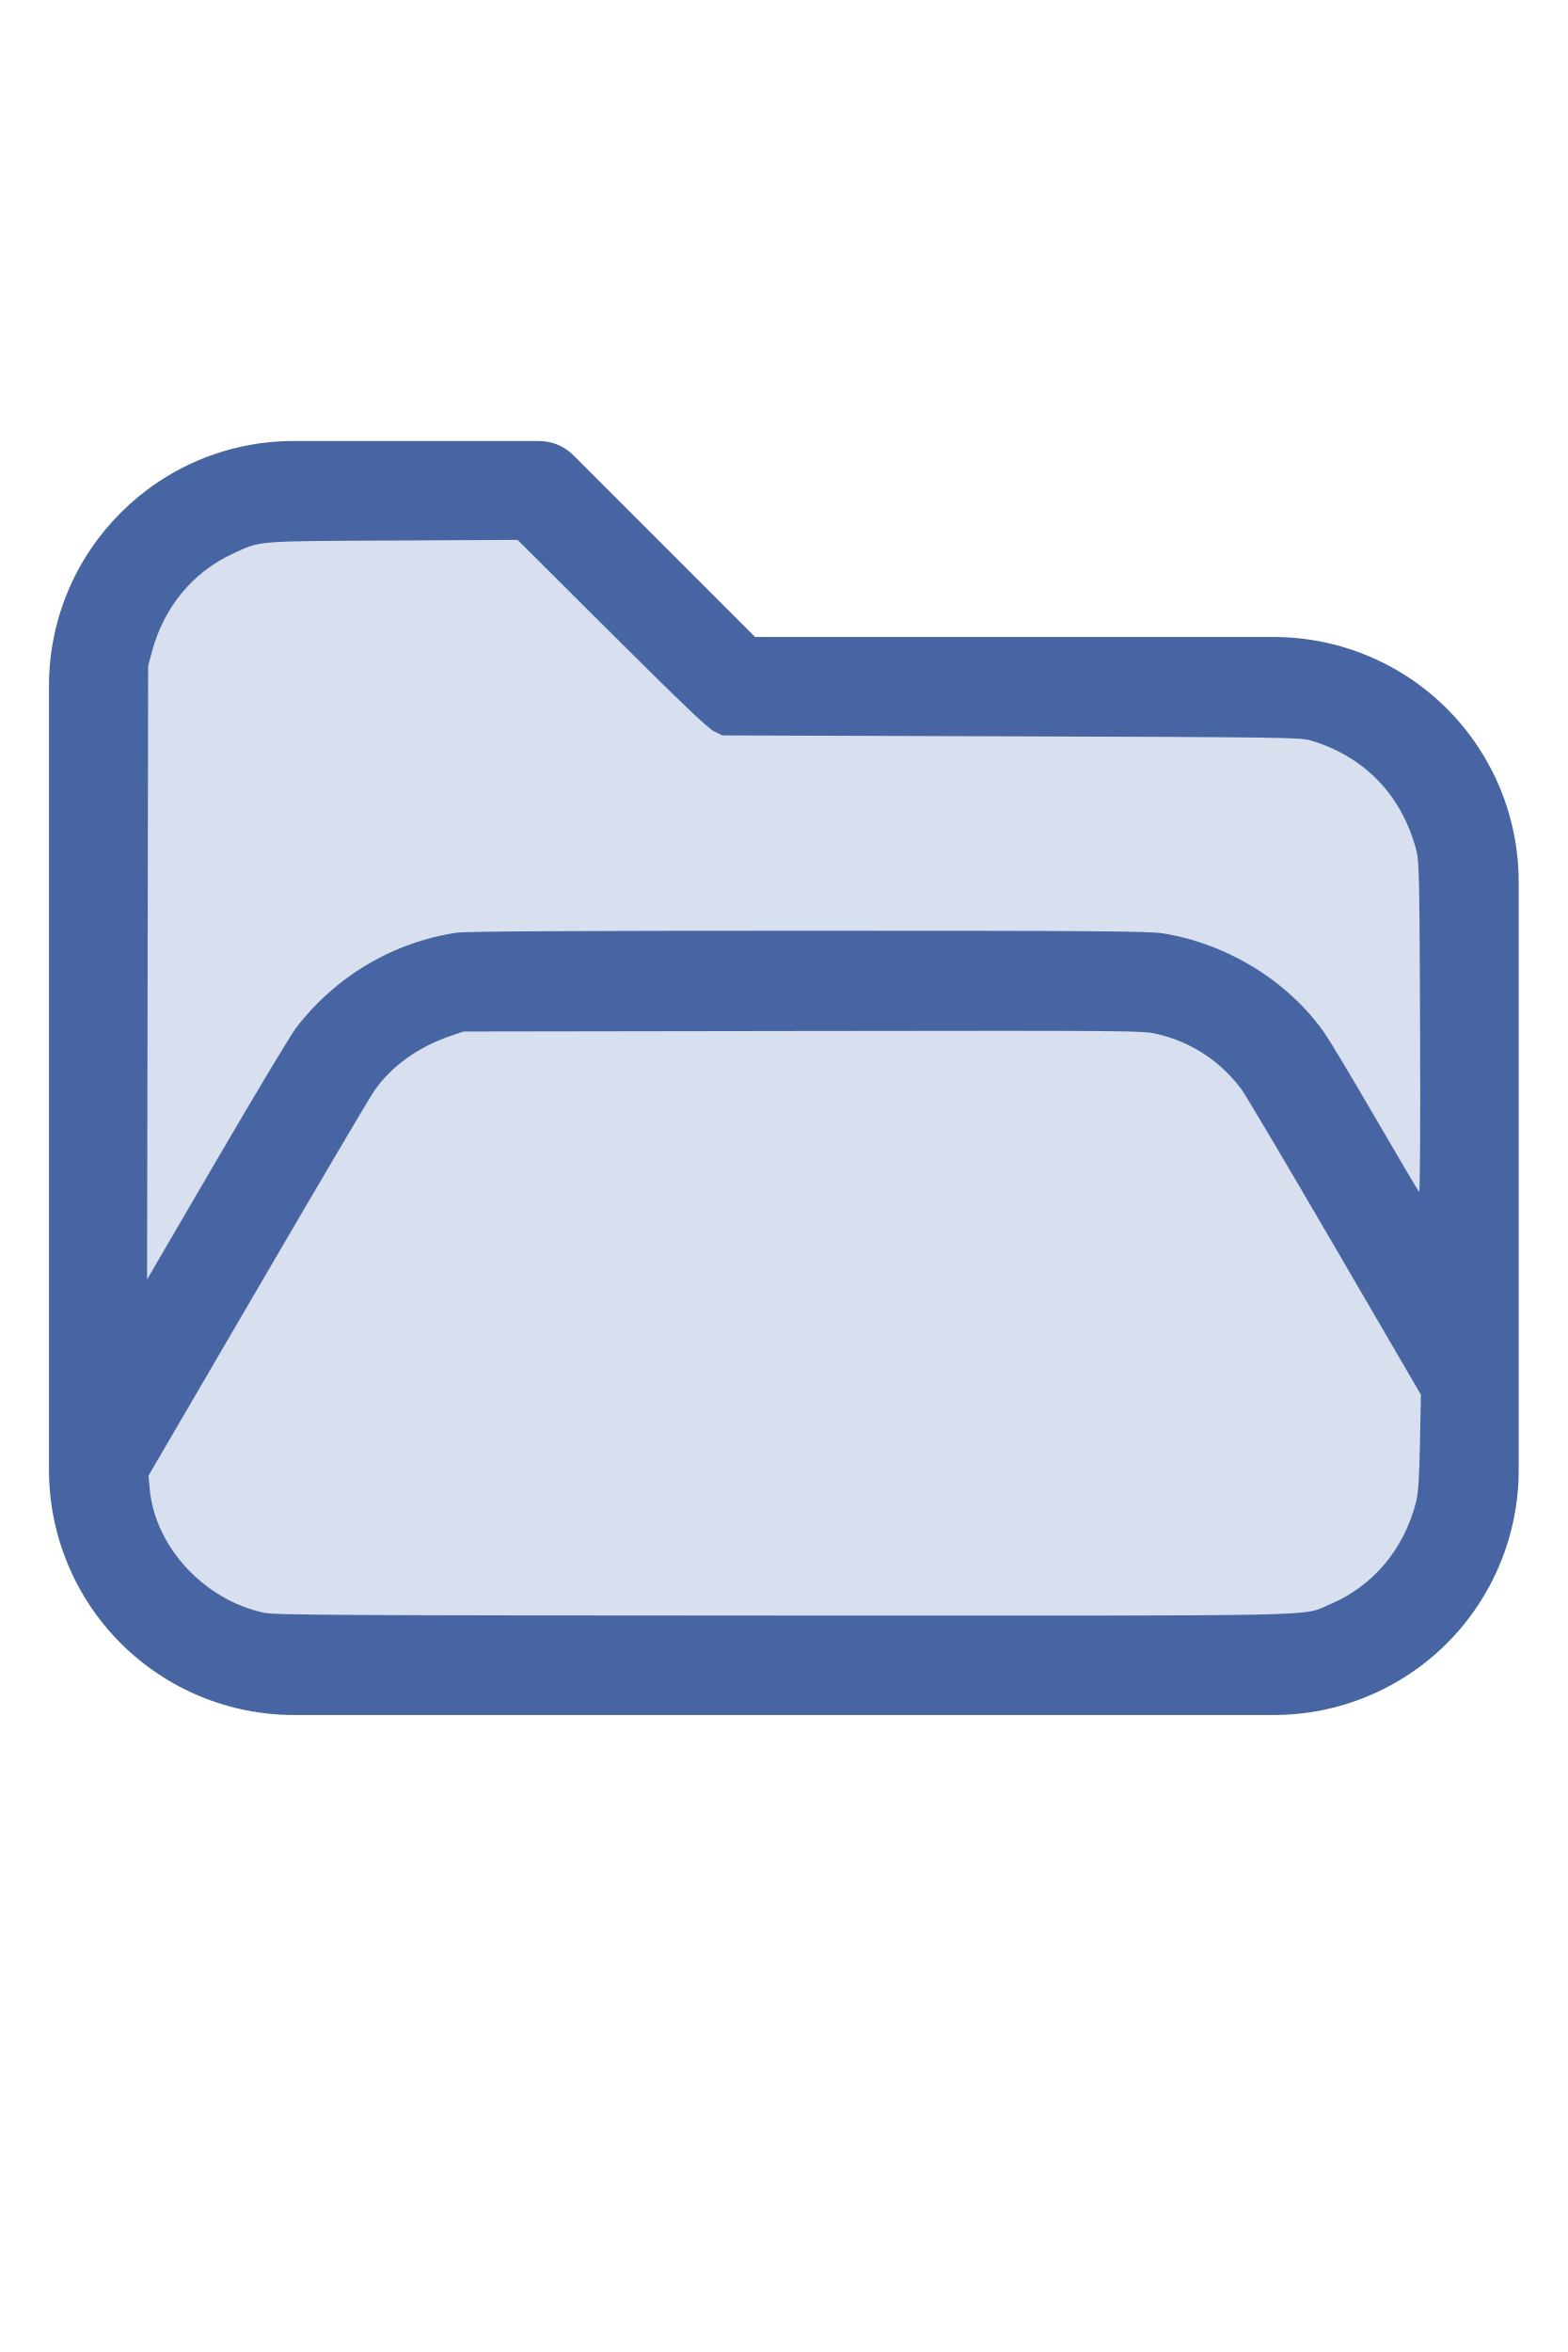
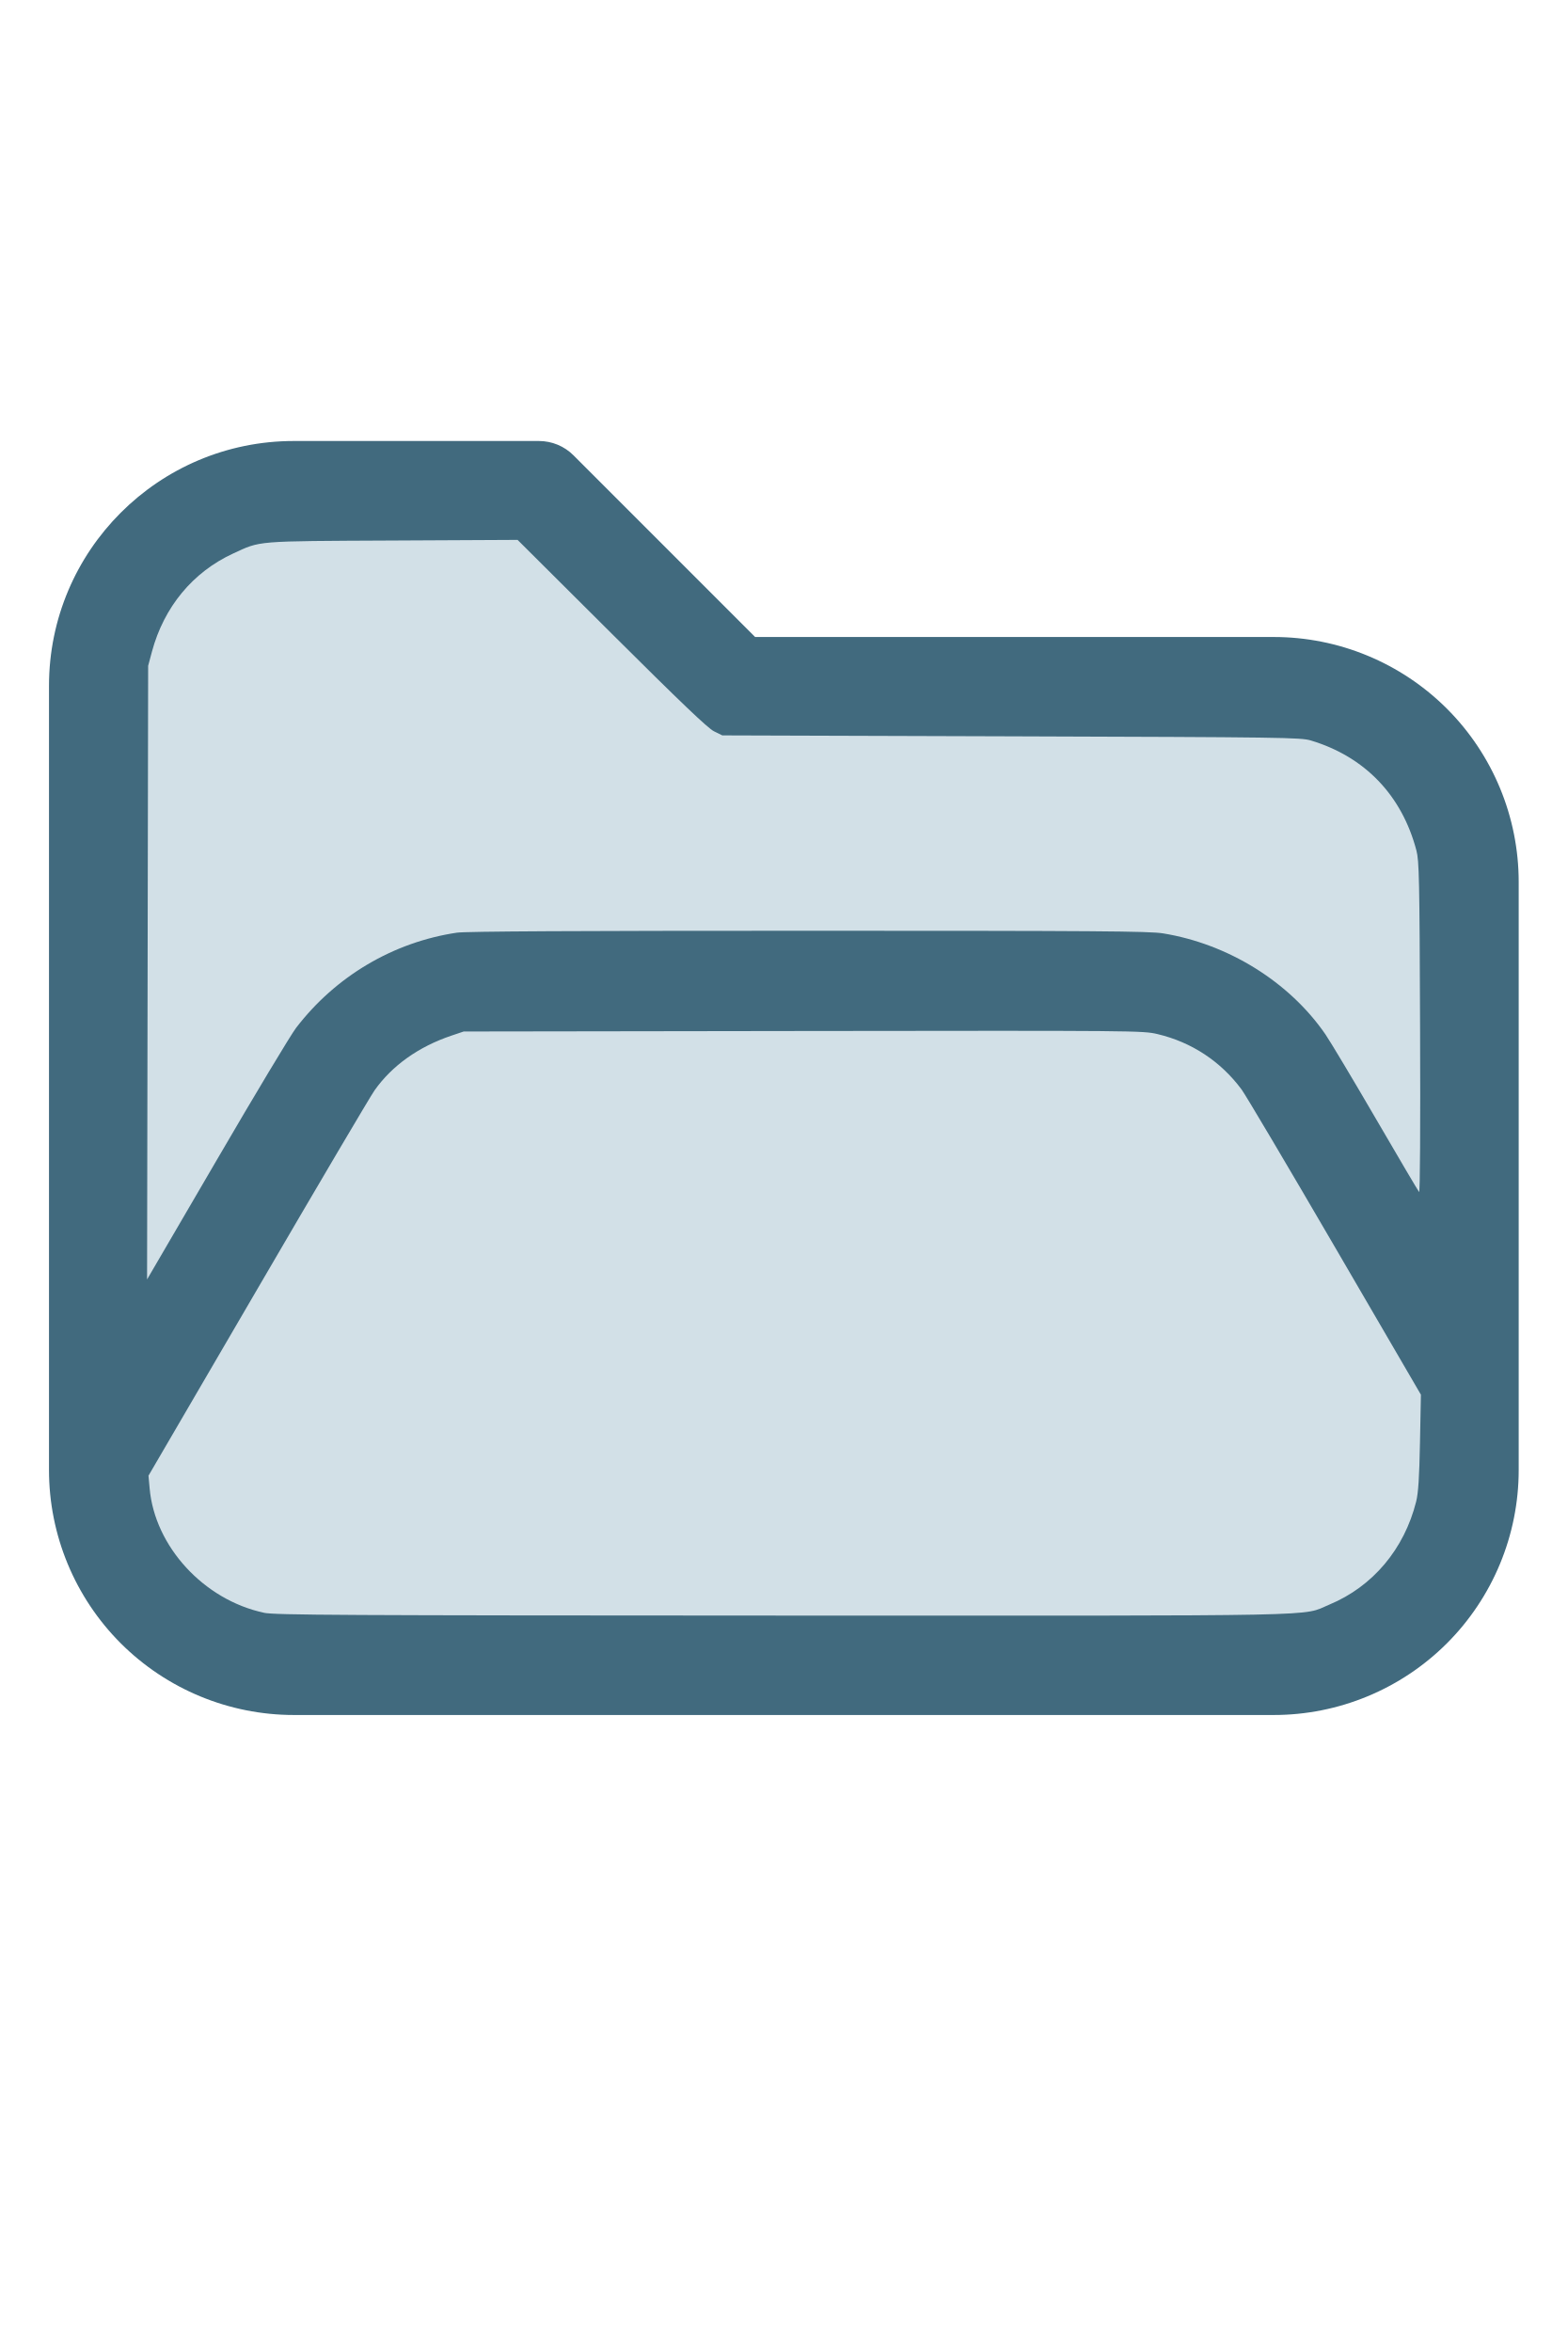
<svg xmlns="http://www.w3.org/2000/svg" version="1.1" width="16" height="24" viewBox="0 0 32 32" xml:space="preserve">
-   <g style="fill:#4665A2;">
+   <g style="fill:#416A7E;">
    <path d="M1,5.998l0,16.002c-0,1.326 0.527,2.598 1.464,3.536c0.938,0.937 2.21,1.464 3.536,1.464c5.322,0 14.678,-0 20,0c1.326,0 2.598,-0.527 3.536,-1.464c0.937,-0.938 1.464,-2.21 1.464,-3.536c0,-3.486 0,-8.514 0,-12c0,-1.326 -0.527,-2.598 -1.464,-3.536c-0.938,-0.937 -2.21,-1.464 -3.536,-1.464c-0,0 -10.586,0 -10.586,0c0,-0 -3.707,-3.707 -3.707,-3.707c-0.187,-0.188 -0.442,-0.293 -0.707,-0.293l-5.002,0c-2.76,0 -4.998,2.238 -4.998,4.998Zm28,14.415l-3.456,-5.925c-0.538,-0.921 -1.524,-1.488 -2.591,-1.488c-0,0 -12.905,0 -12.906,0c-1.067,0 -2.053,0.567 -2.591,1.488l-4.453,7.635c0.03,0.751 0.342,1.465 0.876,1.998c0.562,0.563 1.325,0.879 2.121,0.879l20,0c0.796,0 1.559,-0.316 2.121,-0.879c0.563,-0.562 0.879,-1.325 0.879,-2.121l0,-1.587Zm0,-3.969l0,-6.444c0,-0.796 -0.316,-1.559 -0.879,-2.121c-0.562,-0.563 -1.325,-0.879 -2.121,-0.879c-7.738,0 -11,0 -11,0c-0.265,0 -0.52,-0.105 -0.707,-0.293c-0,0 -3.707,-3.707 -3.707,-3.707c-0,0 -4.588,0 -4.588,0c-1.656,0 -2.998,1.342 -2.998,2.998l0,12.16l2.729,-4.677c0.896,-1.536 2.54,-2.481 4.318,-2.481c3.354,0 9.552,0 12.906,0c1.778,0 3.422,0.945 4.318,2.481l1.729,2.963Z" id="path2" />
  </g>
-   <g style="fill:#D8DFEE;stroke-width:0;">
+   <g style="fill:#D2E0E7;stroke-width:0;">
    <path d="M 5.388,24.913 C 4.16,24.651 3.157,23.559 3.054,22.371 L 3.031,22.116 5.261,18.294 C 6.487,16.191 7.56,14.373 7.645,14.253 8.004,13.746 8.542,13.363 9.21,13.137 l 0.255,-0.086 6.929,-0.01 c 6.805,-0.009 6.935,-0.008 7.234,0.063 0.696,0.165 1.29,0.557 1.715,1.13 0.082,0.11 0.939,1.557 1.905,3.215 l 1.756,3.014 -0.019,0.972 c -0.014,0.725 -0.034,1.032 -0.078,1.209 -0.243,0.971 -0.887,1.735 -1.772,2.103 -0.588,0.244 0.247,0.227 -11.162,0.224 -9.028,-0.003 -10.364,-0.01 -10.586,-0.057 z" id="path199" />
    <path d="M 3.013,11.85 3.024,5.588 3.102,5.297 C 3.348,4.386 3.936,3.676 4.757,3.297 5.329,3.033 5.181,3.045 8.013,3.031 l 2.552,-0.013 1.919,1.911 c 1.404,1.398 1.964,1.933 2.089,1.995 l 0.171,0.084 5.898,0.019 c 5.553,0.018 5.91,0.023 6.116,0.085 1.102,0.332 1.857,1.118 2.154,2.244 0.056,0.214 0.064,0.564 0.075,3.622 0.008,2.032 -5.42e-4,3.371 -0.02,3.349 -0.018,-0.02 -0.414,-0.691 -0.88,-1.492 -0.466,-0.801 -0.931,-1.578 -1.033,-1.727 -0.736,-1.069 -1.984,-1.844 -3.316,-2.06 -0.28,-0.045 -1.345,-0.053 -7.239,-0.053 -4.714,-1.09e-4 -6.993,0.012 -7.172,0.039 -1.3,0.193 -2.477,0.89 -3.284,1.944 -0.108,0.141 -0.836,1.353 -1.618,2.695 L 3.002,18.111 Z" id="path201" />
  </g>
</svg>
